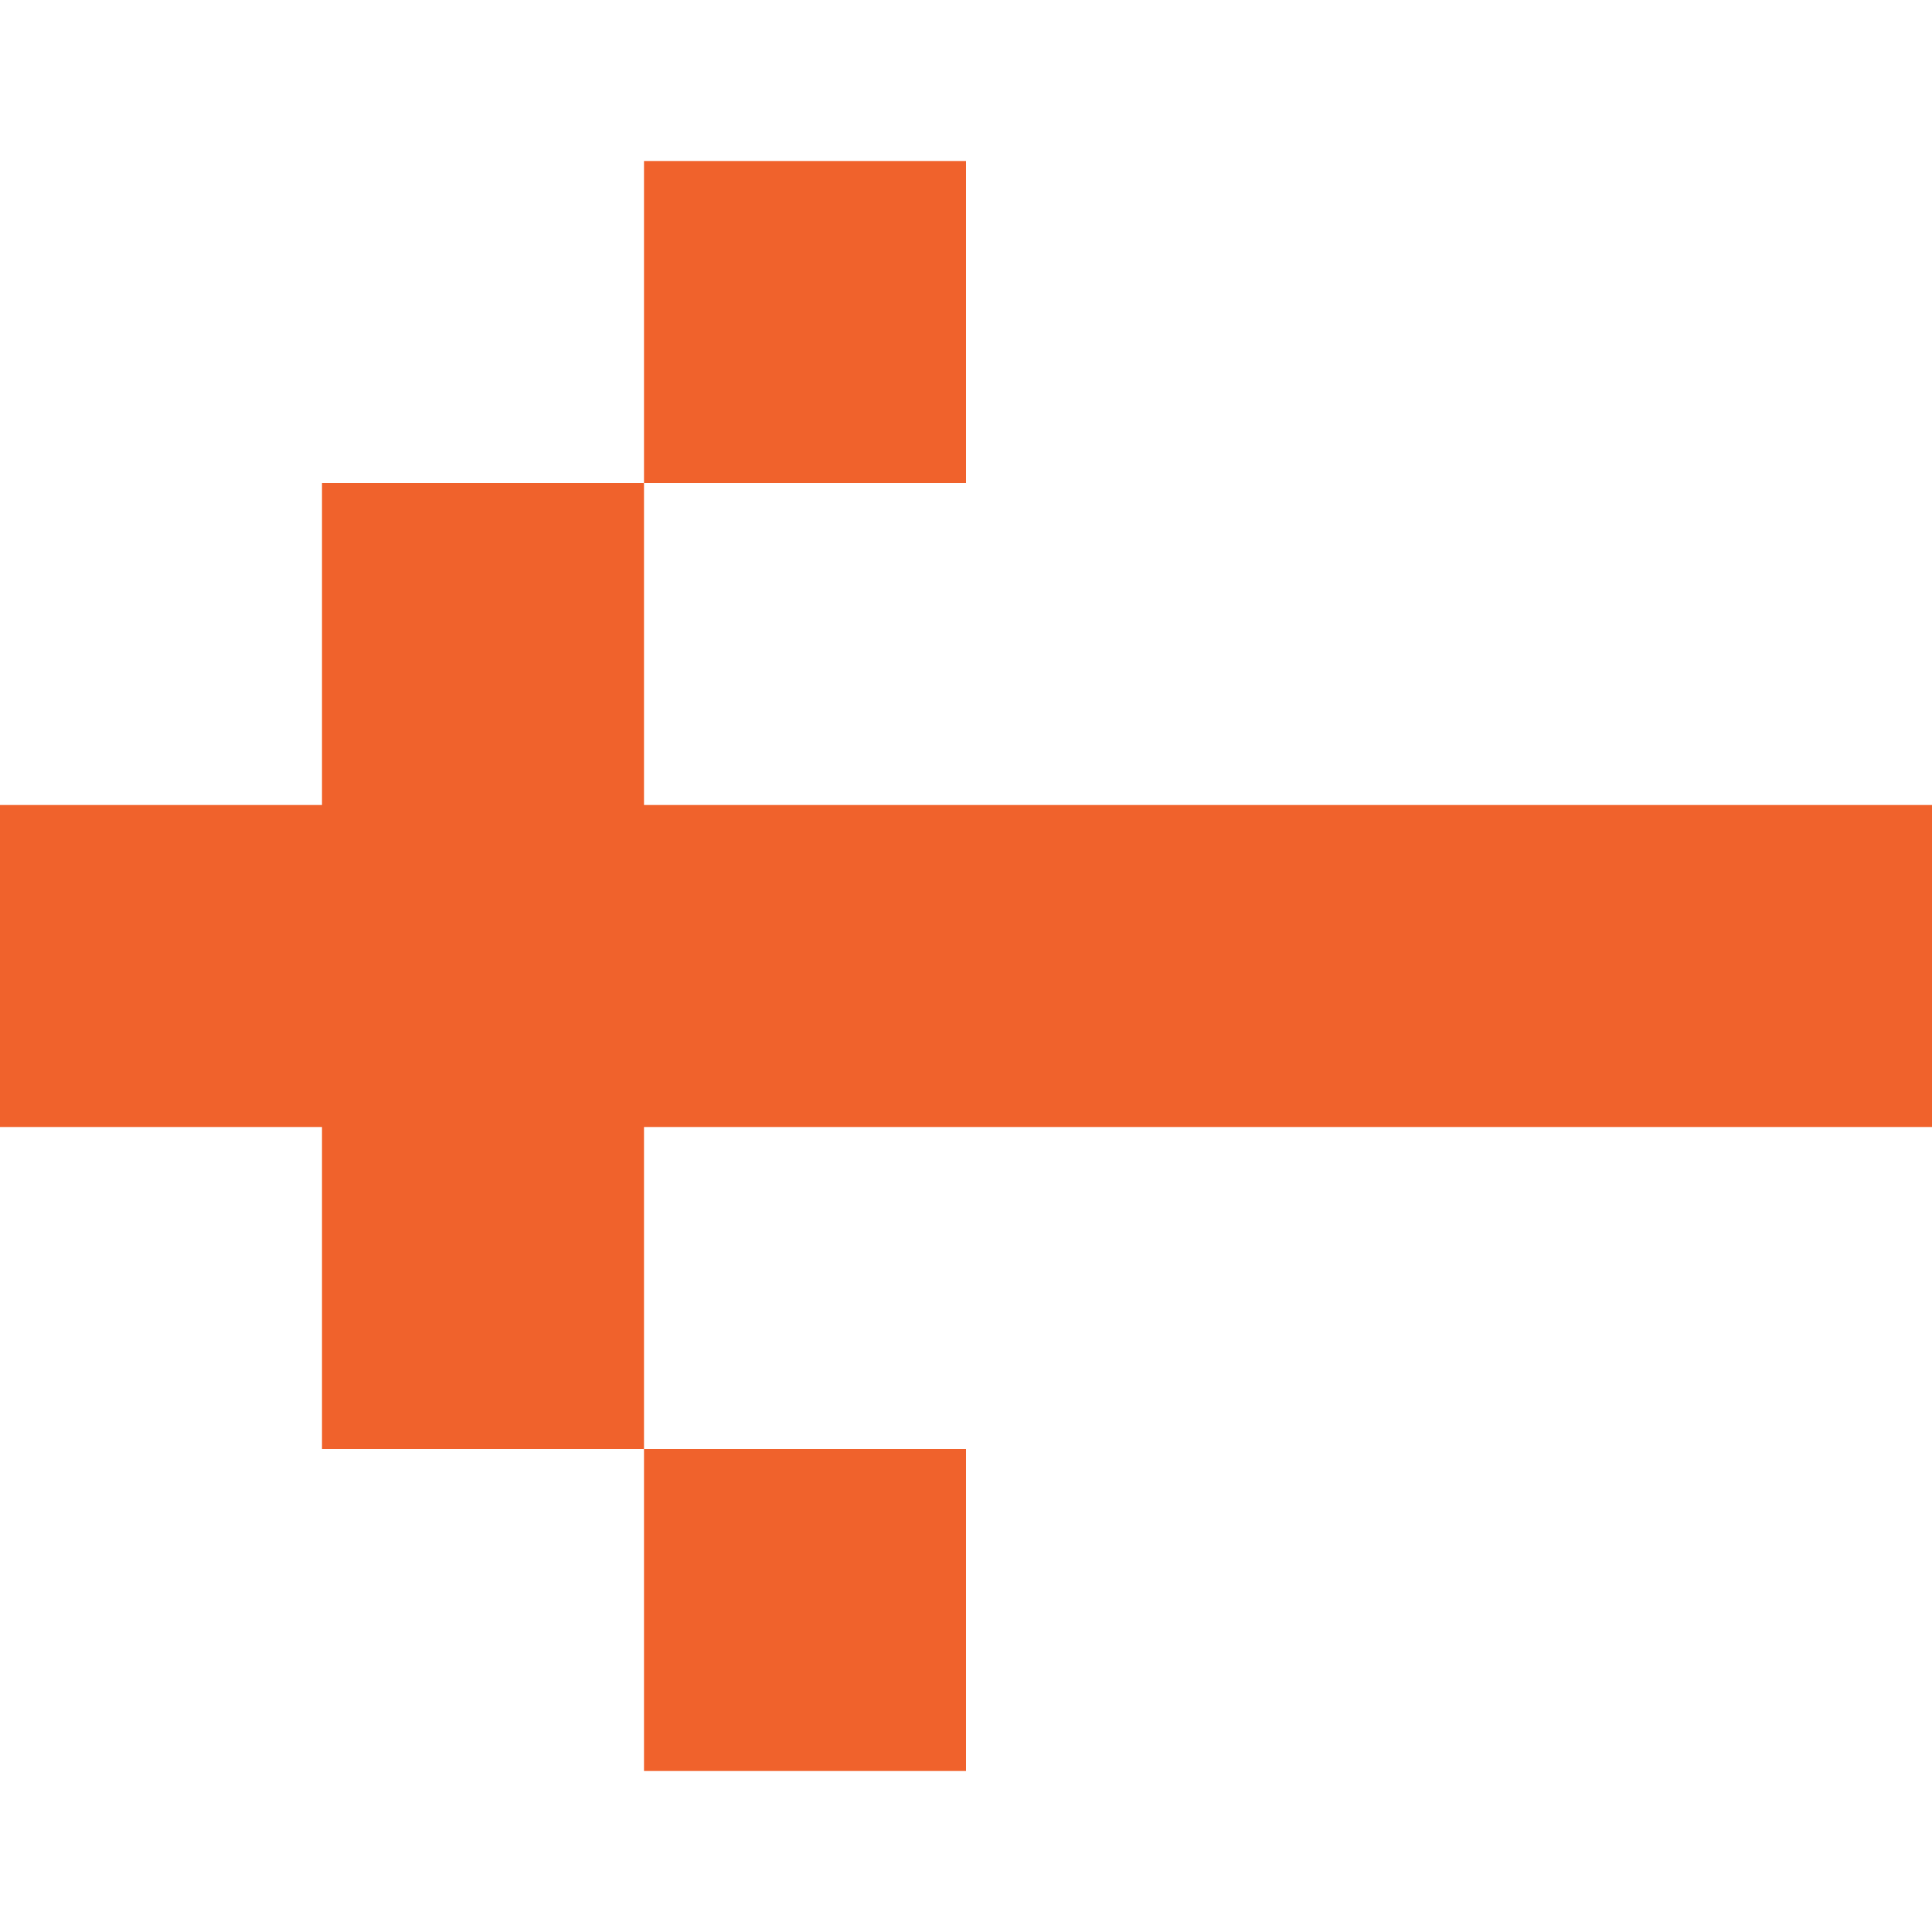
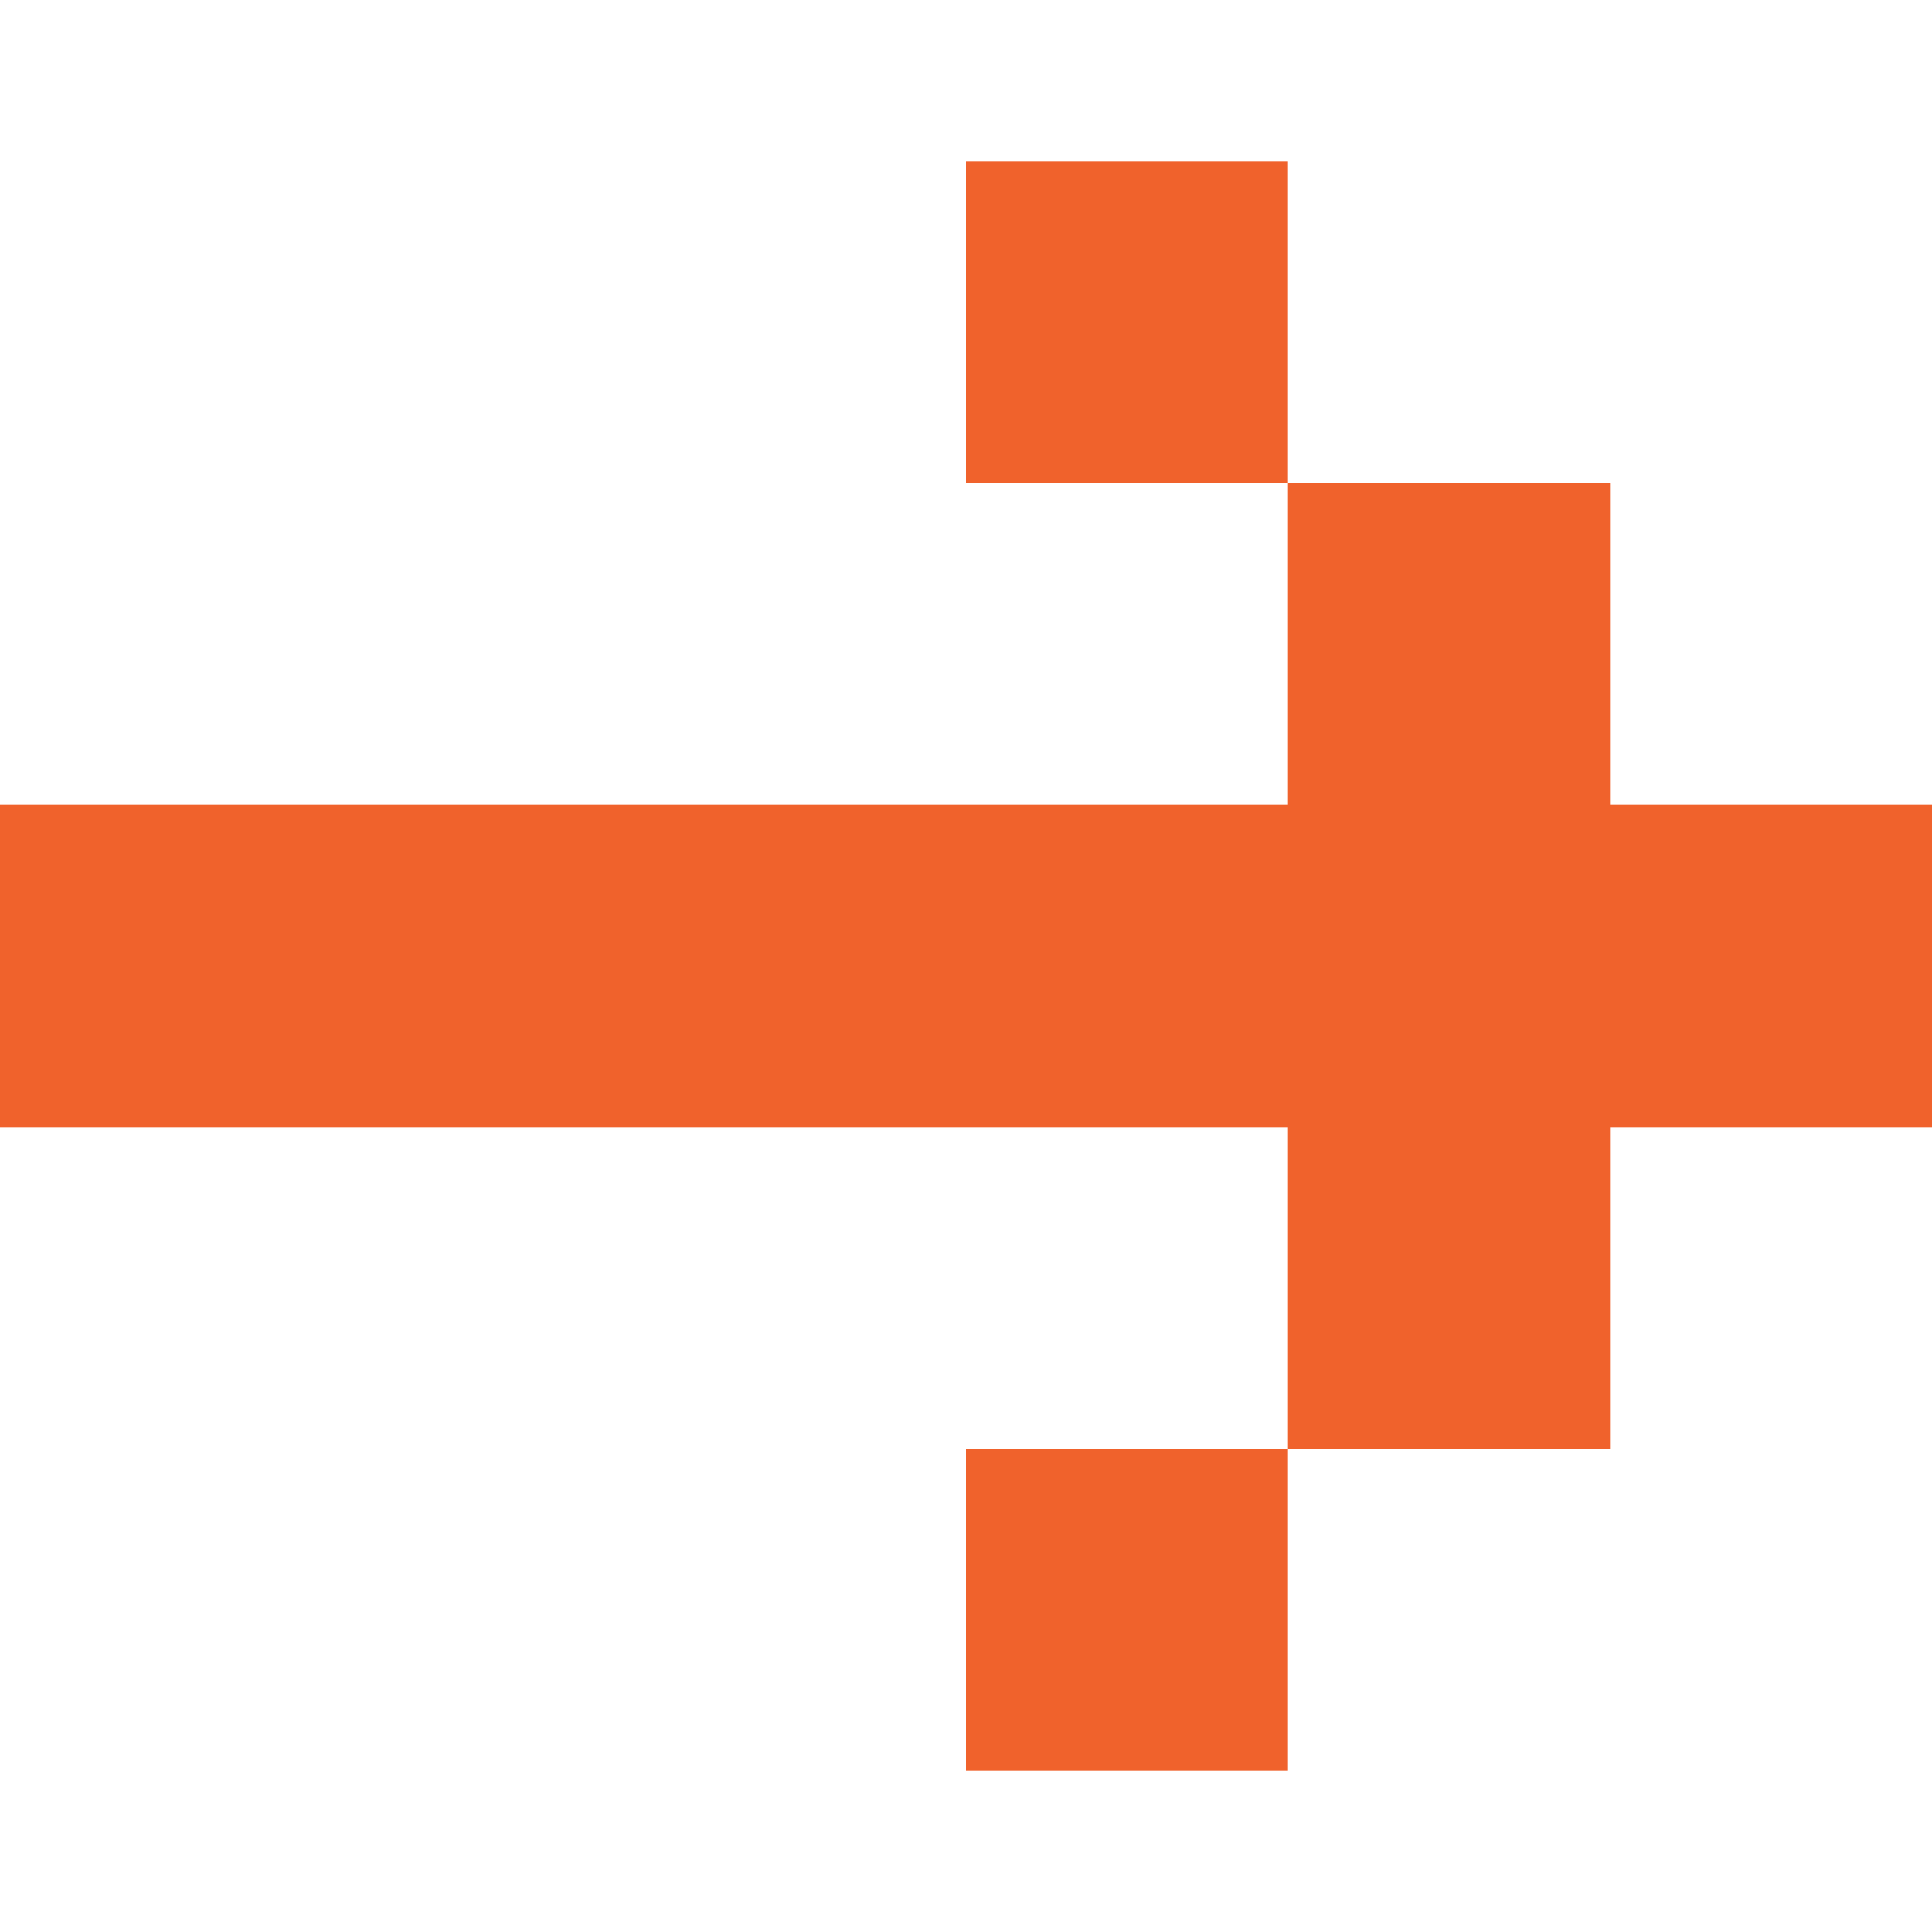
<svg xmlns="http://www.w3.org/2000/svg" width="24" height="24" viewBox="0 0 24 24" fill="none">
-   <path d="M-3.49691e-07 14L-5.24537e-07 10L4 10L4 6L8 6L8 10L24 10L24 14L8 14L8 18L4 18L4 14L-3.49691e-07 14Z" fill="#F0622C" />
-   <path d="M8 18L12 18L12 22L8 22L8 18Z" fill="#F0622C" />
-   <path d="M8 6L8 2L12 2L12 6L8 6Z" fill="#F0622C" />
+   <path d="M24 10L24 14L20 14L20 18L16 18L16 14L-5.24537e-07 14L-3.49691e-07 10L16 10L16 6L20 6L20 10L24 10Z" fill="#F0622C" />
+   <path d="M16 6L12 6L12 2L16 2L16 6Z" fill="#F0622C" />
+   <path d="M16 18L16 22L12 22L12 18L16 18Z" fill="#F0622C" />
</svg>
